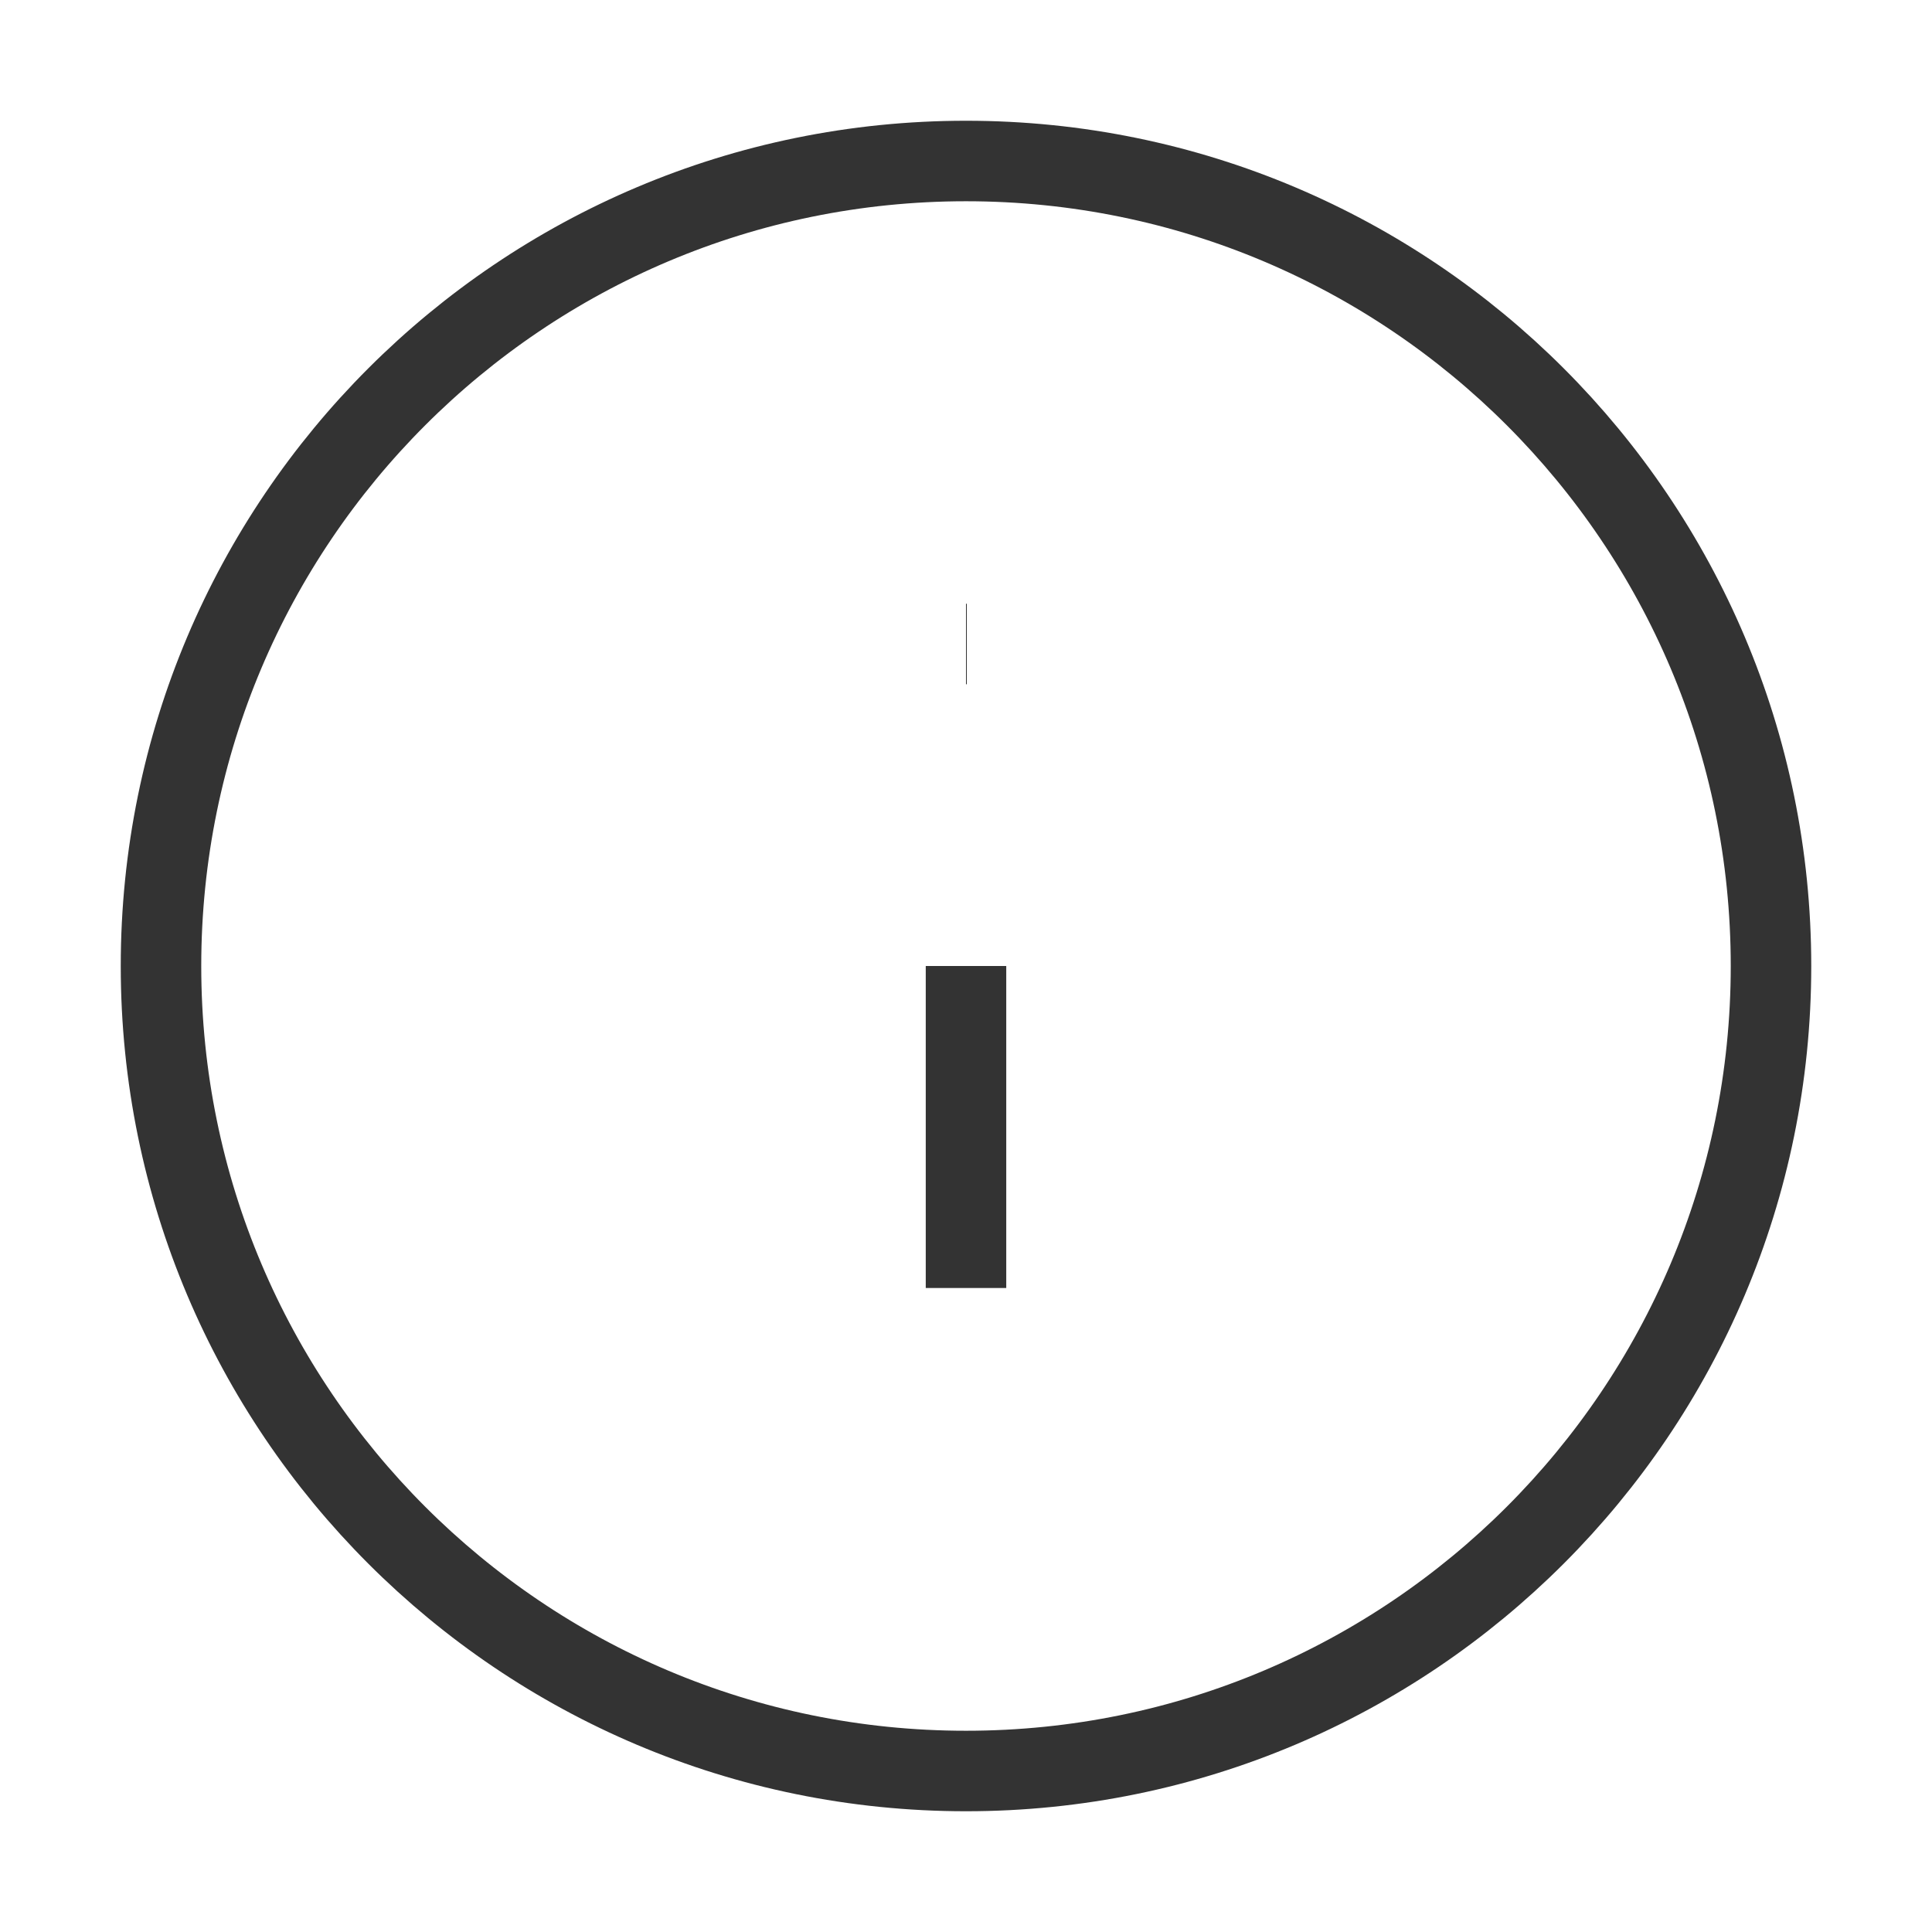
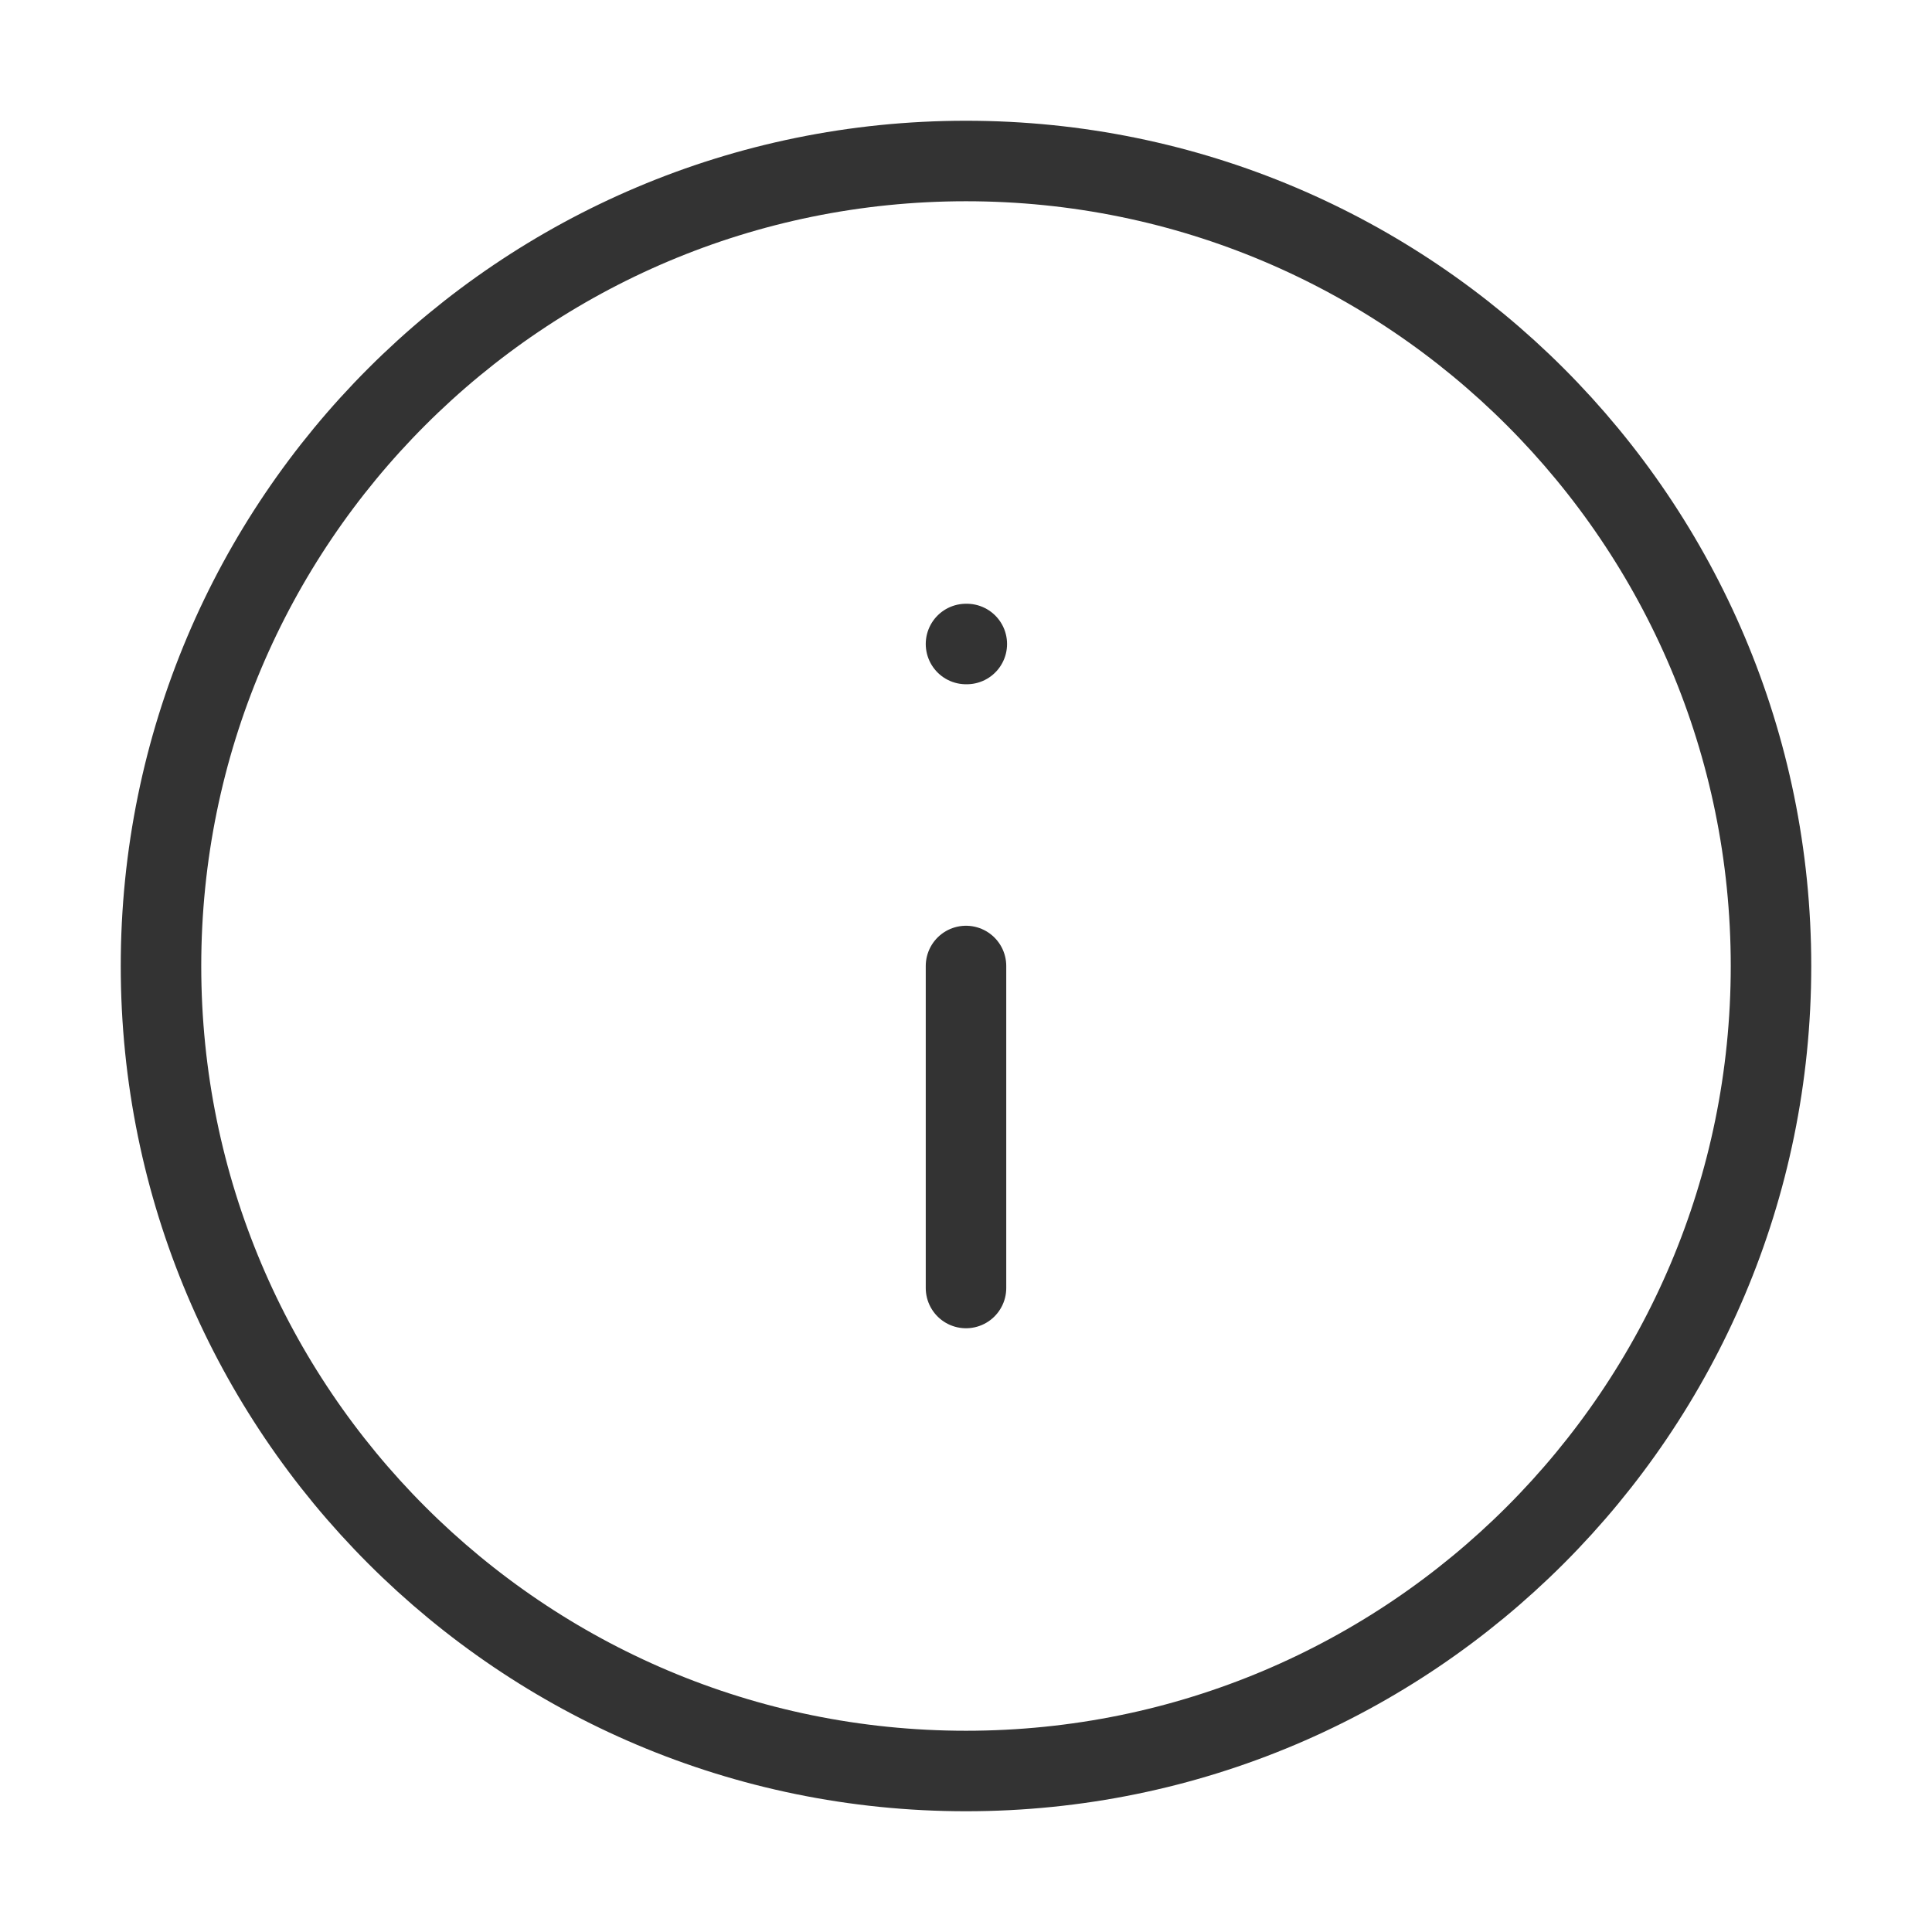
- <svg xmlns="http://www.w3.org/2000/svg" width="24" height="24" viewBox="0 0 24 24" fill="none" stroke="#333" strokeWidth="1" strokeLinecap="round" strokeLinejoin="round" class="feather feather-info">
+ <svg xmlns="http://www.w3.org/2000/svg" width="24" height="24" viewBox="0 0 24 24" fill="none" stroke="#333" stroke-width="1" stroke-linecap="round" stroke-linejoin="round" class="feather feather-info">
  <circle cx="12" cy="12" r="10" />
  <line x1="12" y1="16" x2="12" y2="12" />
  <line x1="12" y1="8" x2="12.01" y2="8" />
</svg>
